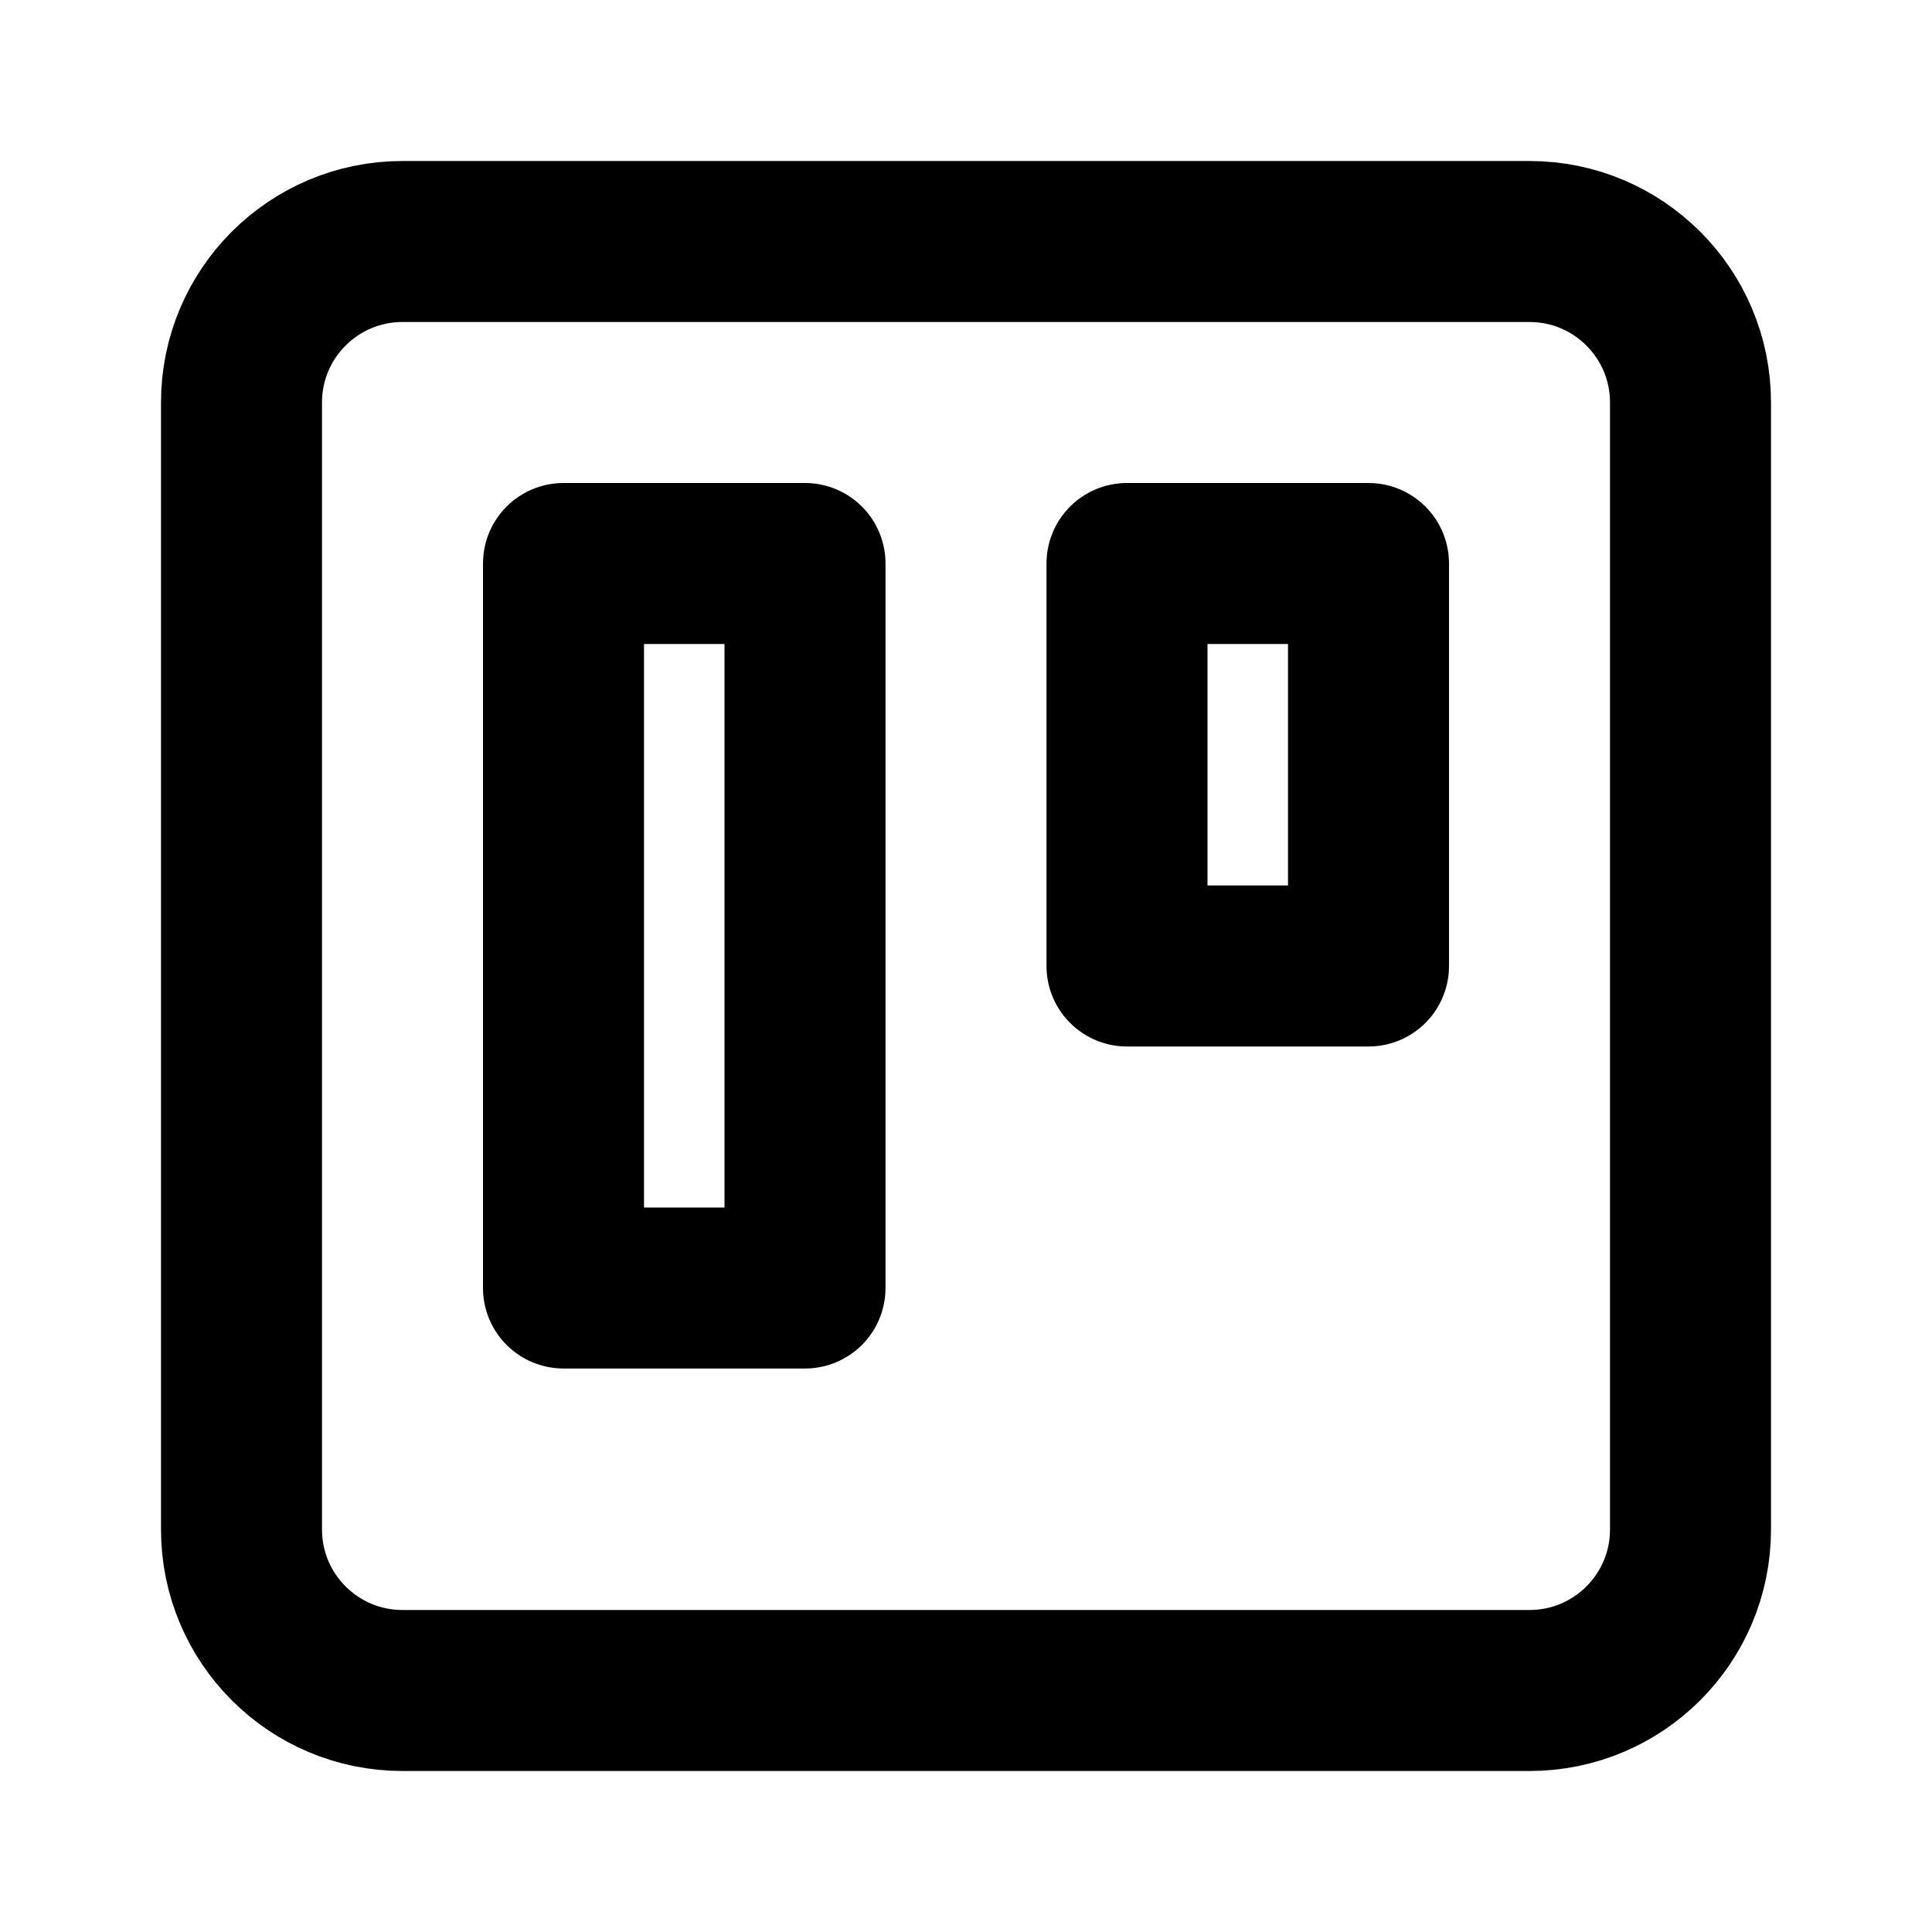
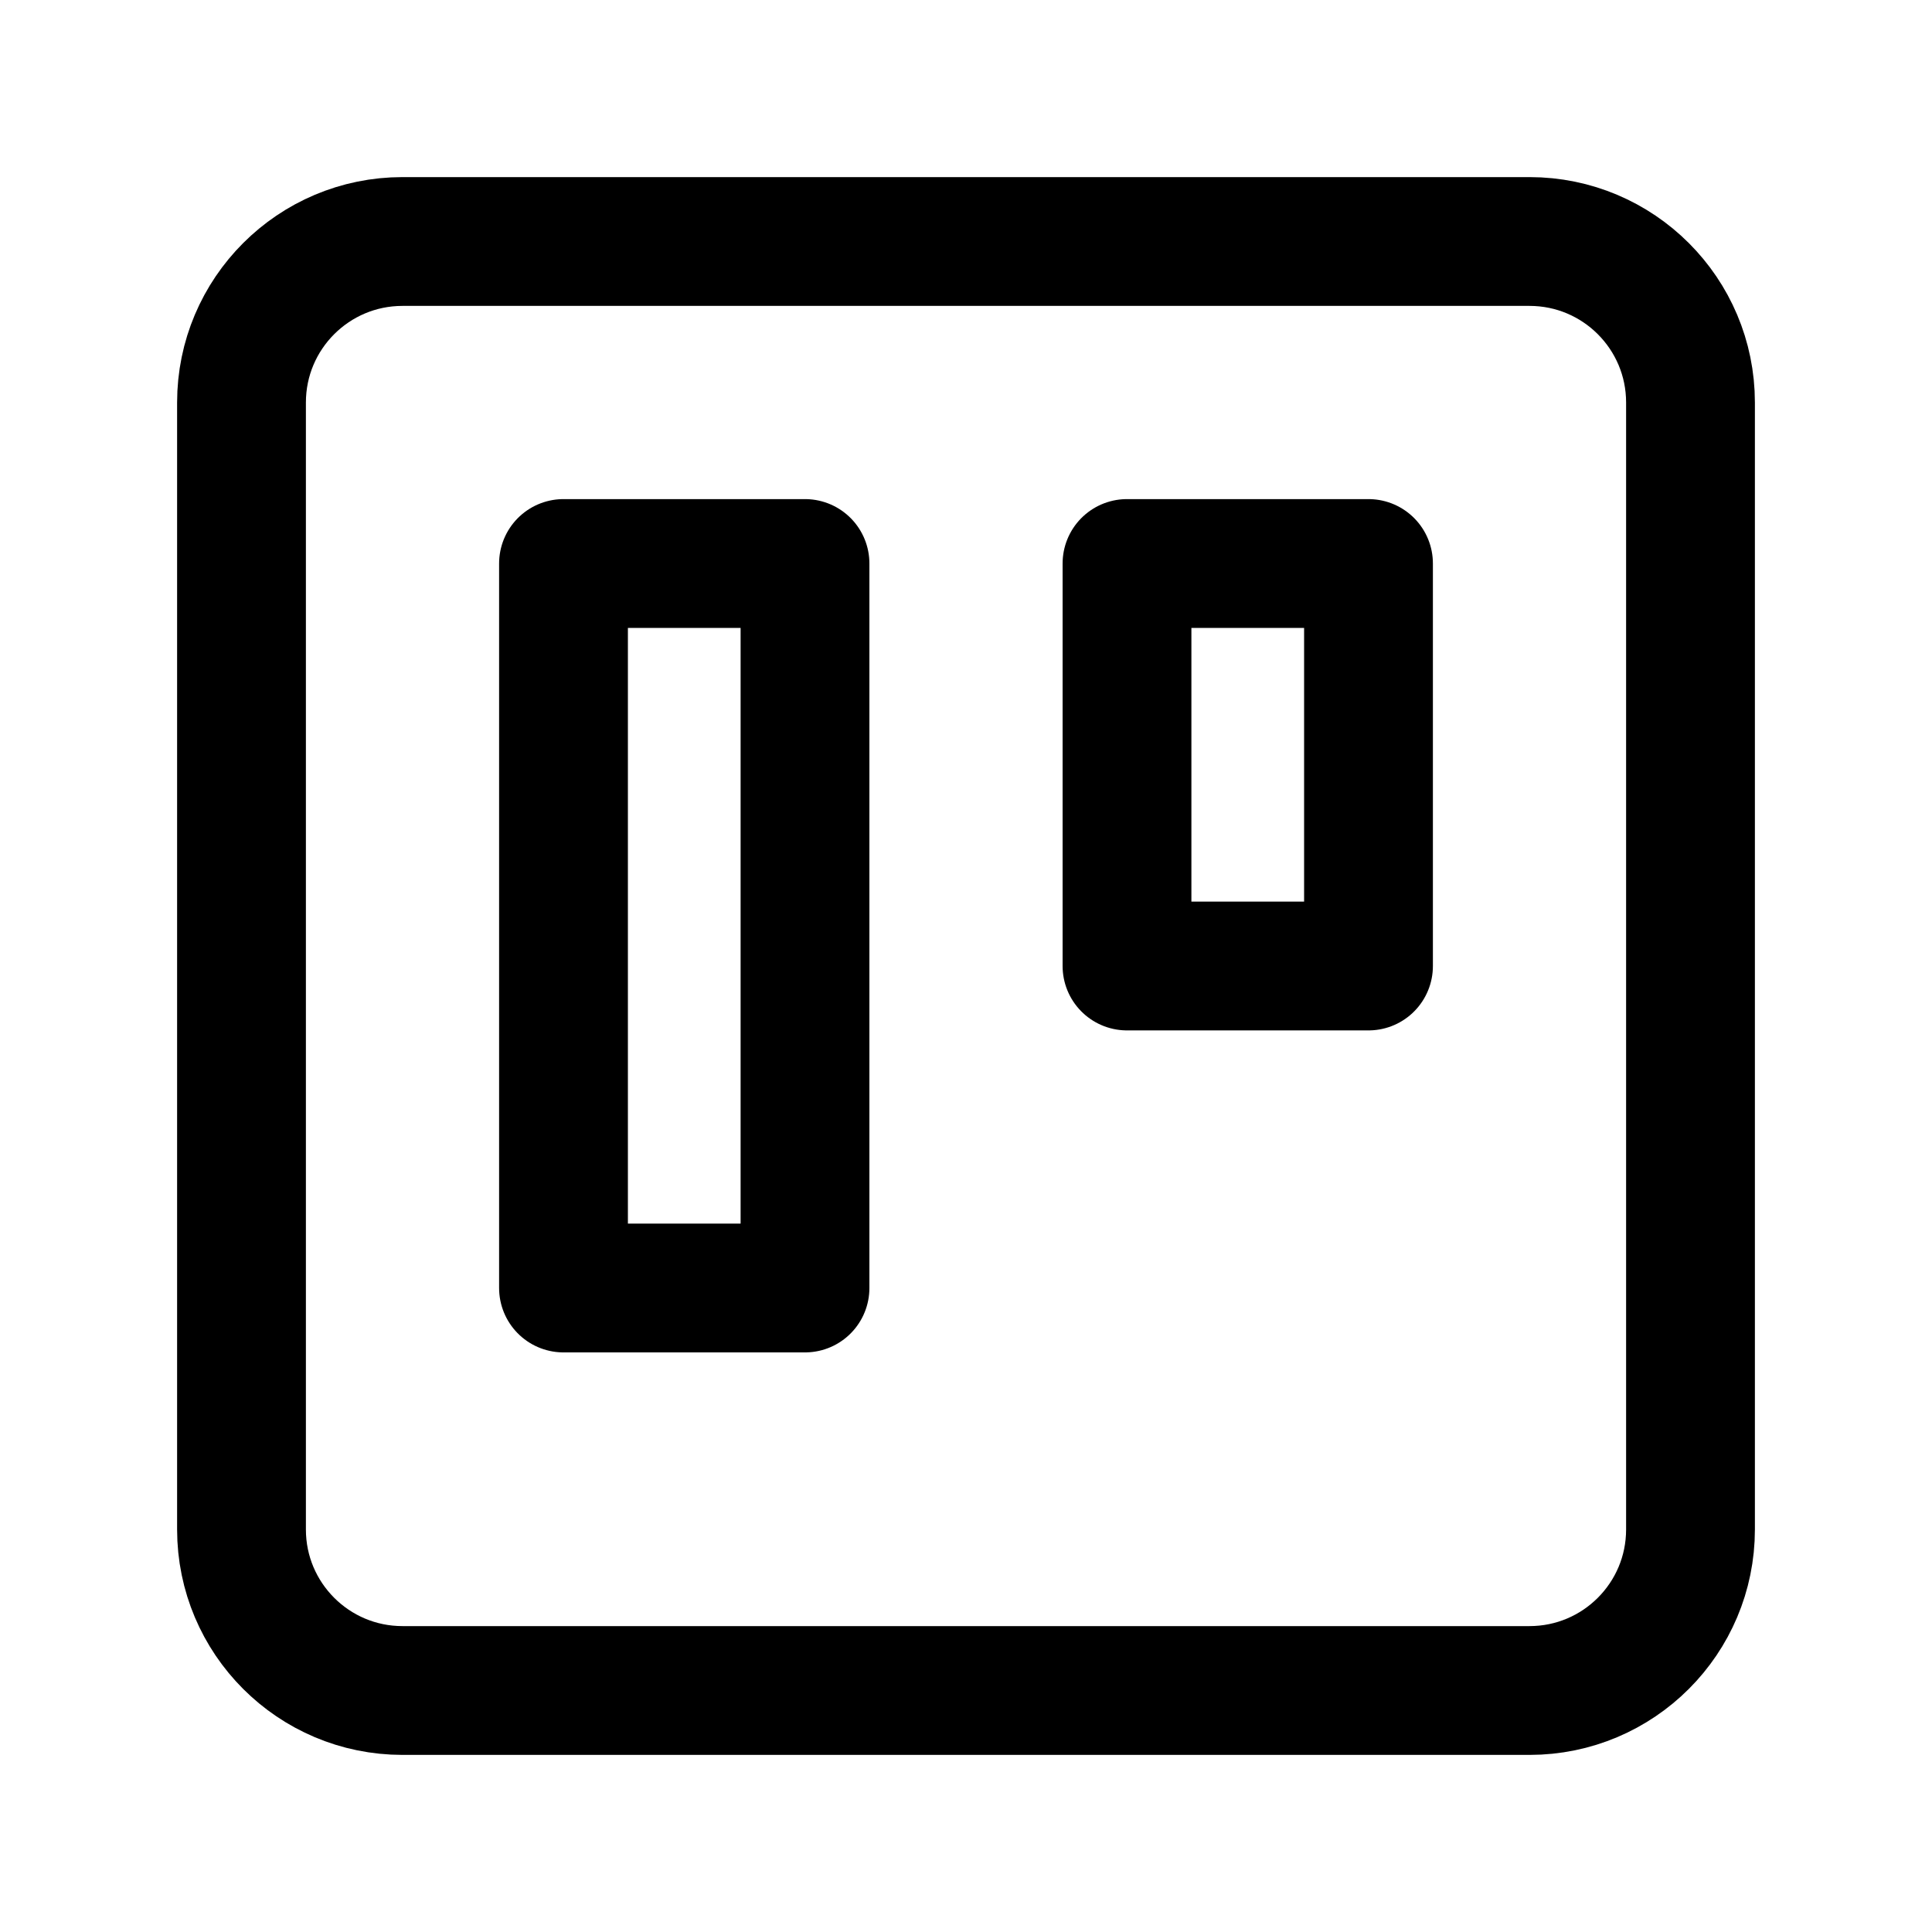
- <svg xmlns="http://www.w3.org/2000/svg" width="24" height="24" viewBox="0 0 24 24" fill="none" stroke="black" stroke-width="2" stroke-linecap="round" stroke-linejoin="round">
+ <svg xmlns="http://www.w3.org/2000/svg" width="24" height="24" viewBox="0 0 24 24" fill="none" stroke="black" stroke-width="1.6" stroke-linecap="round" stroke-linejoin="round">
  <rect x="3" y="3" width="18" height="18" rx="2" ry="2" />
  <rect x="7" y="7" width="3" height="9" />
  <rect x="14" y="7" width="3" height="5" />
</svg>
